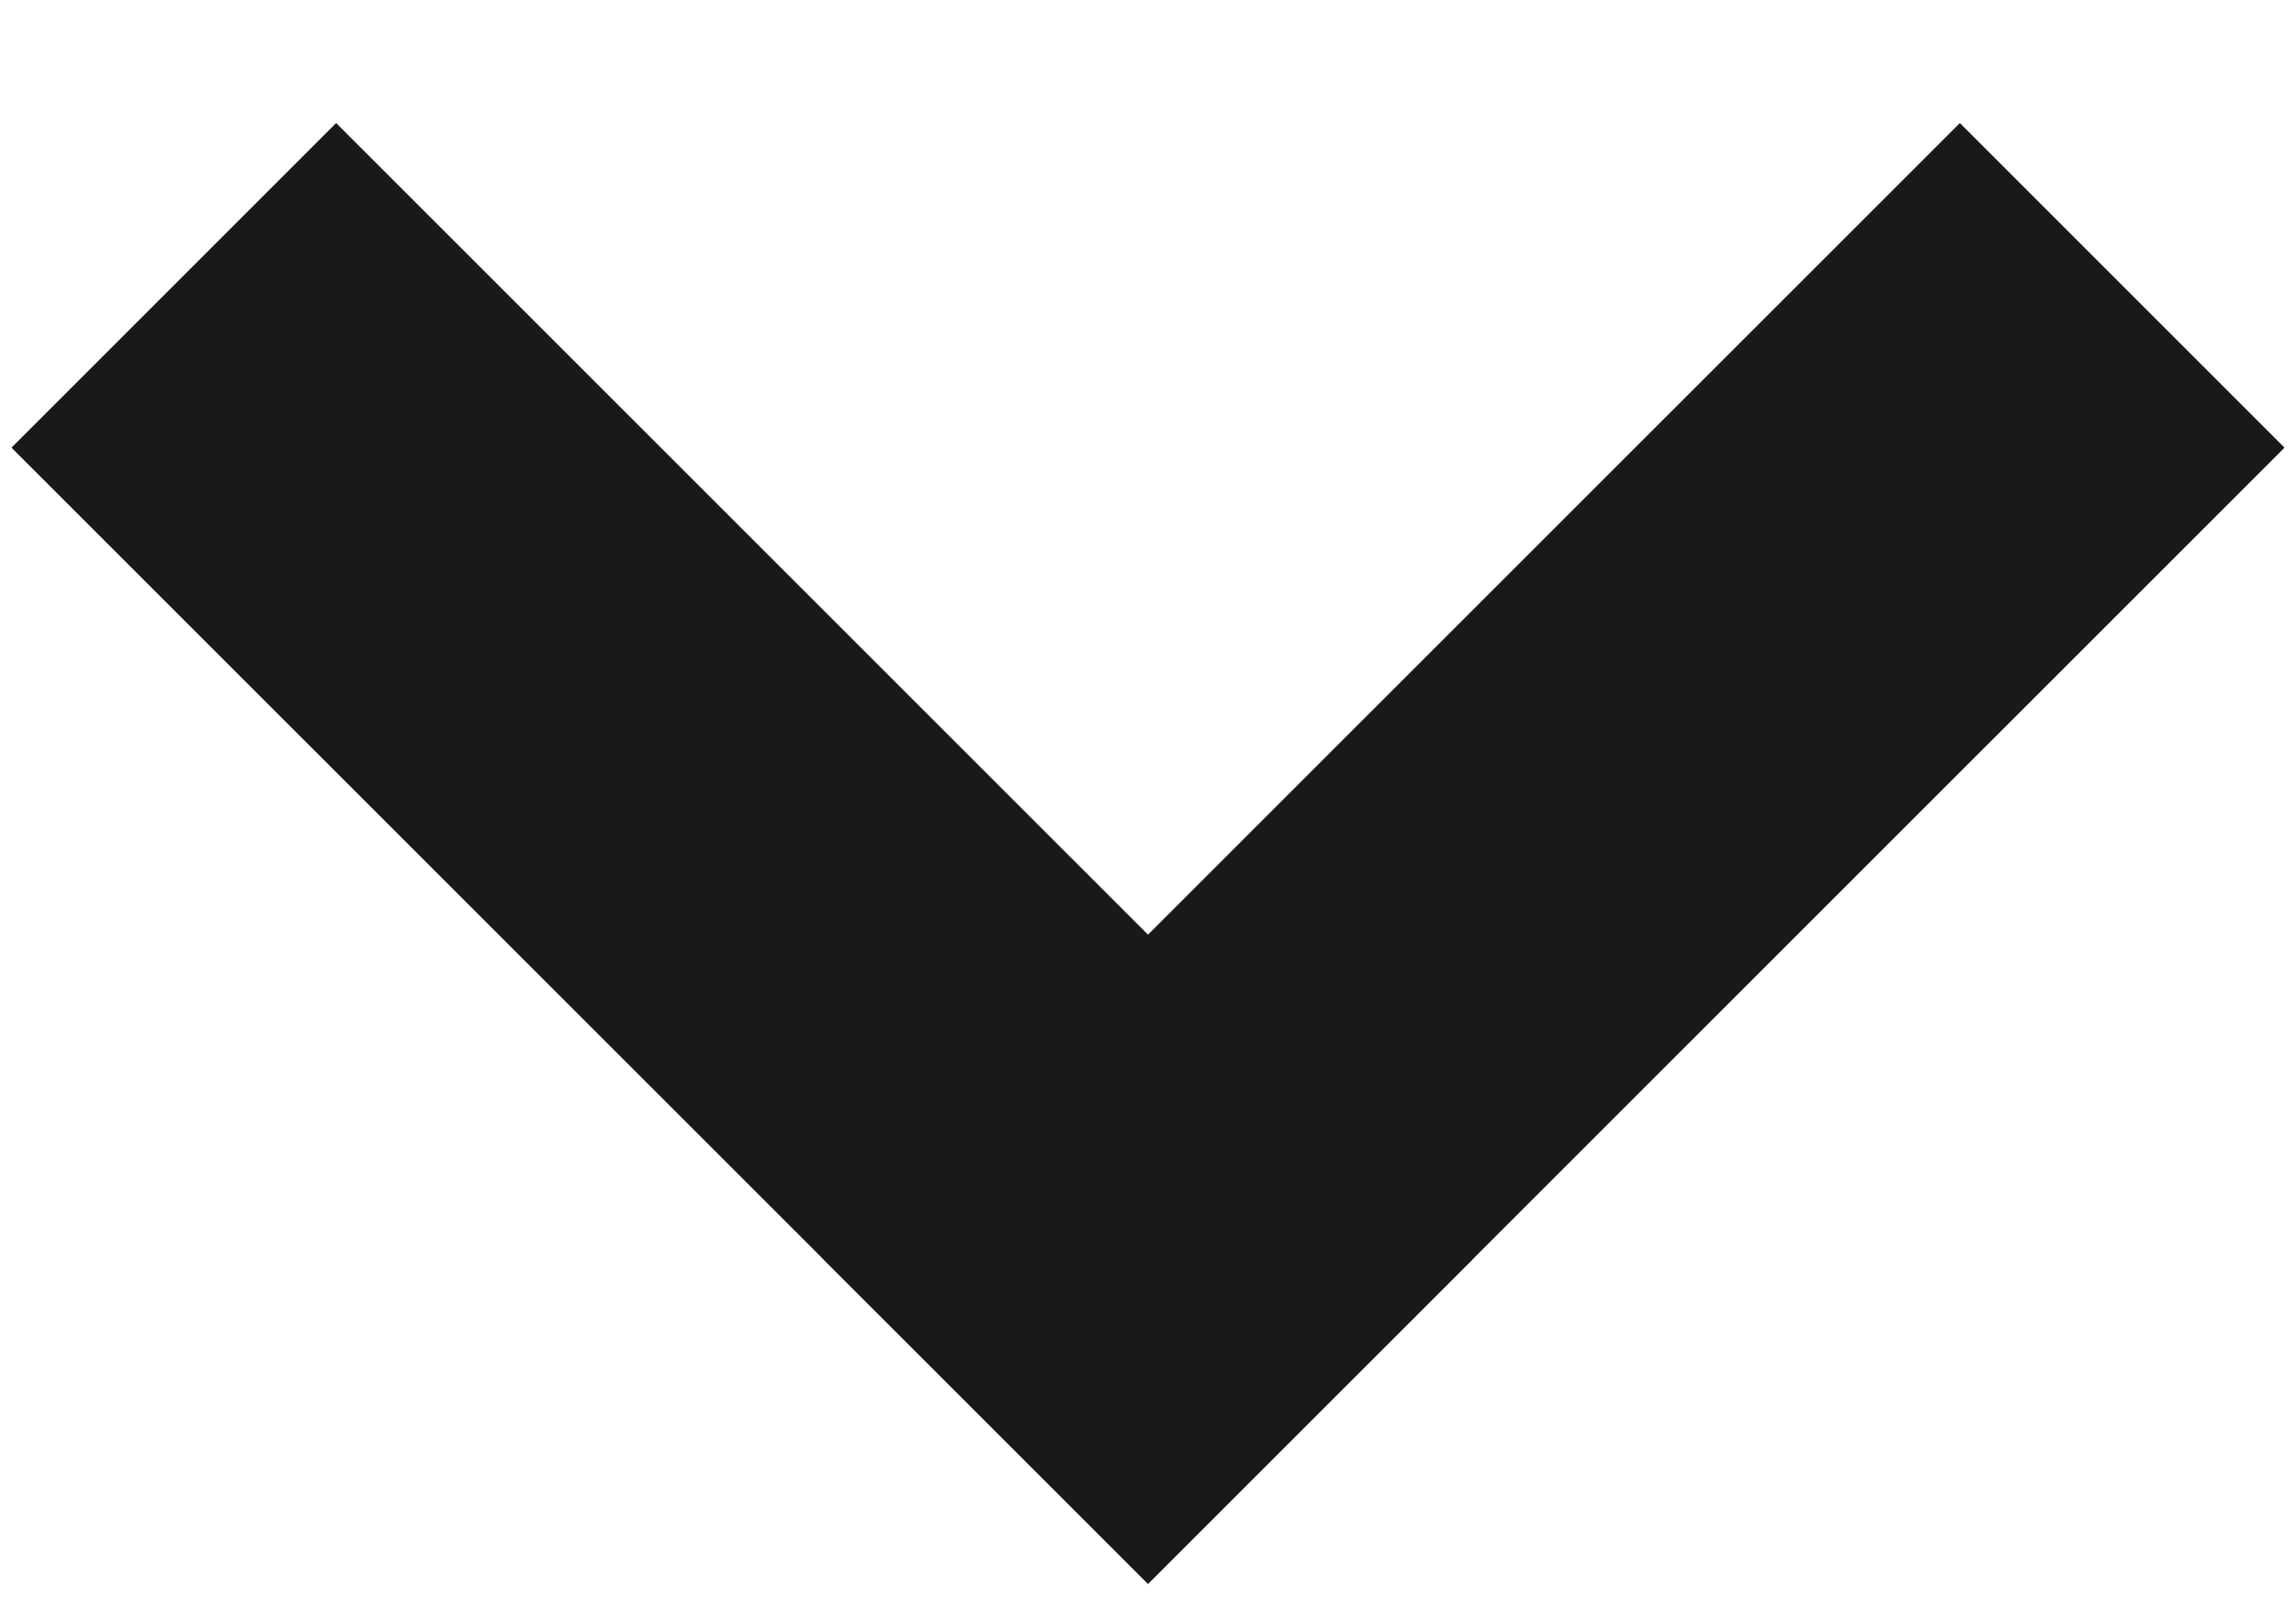
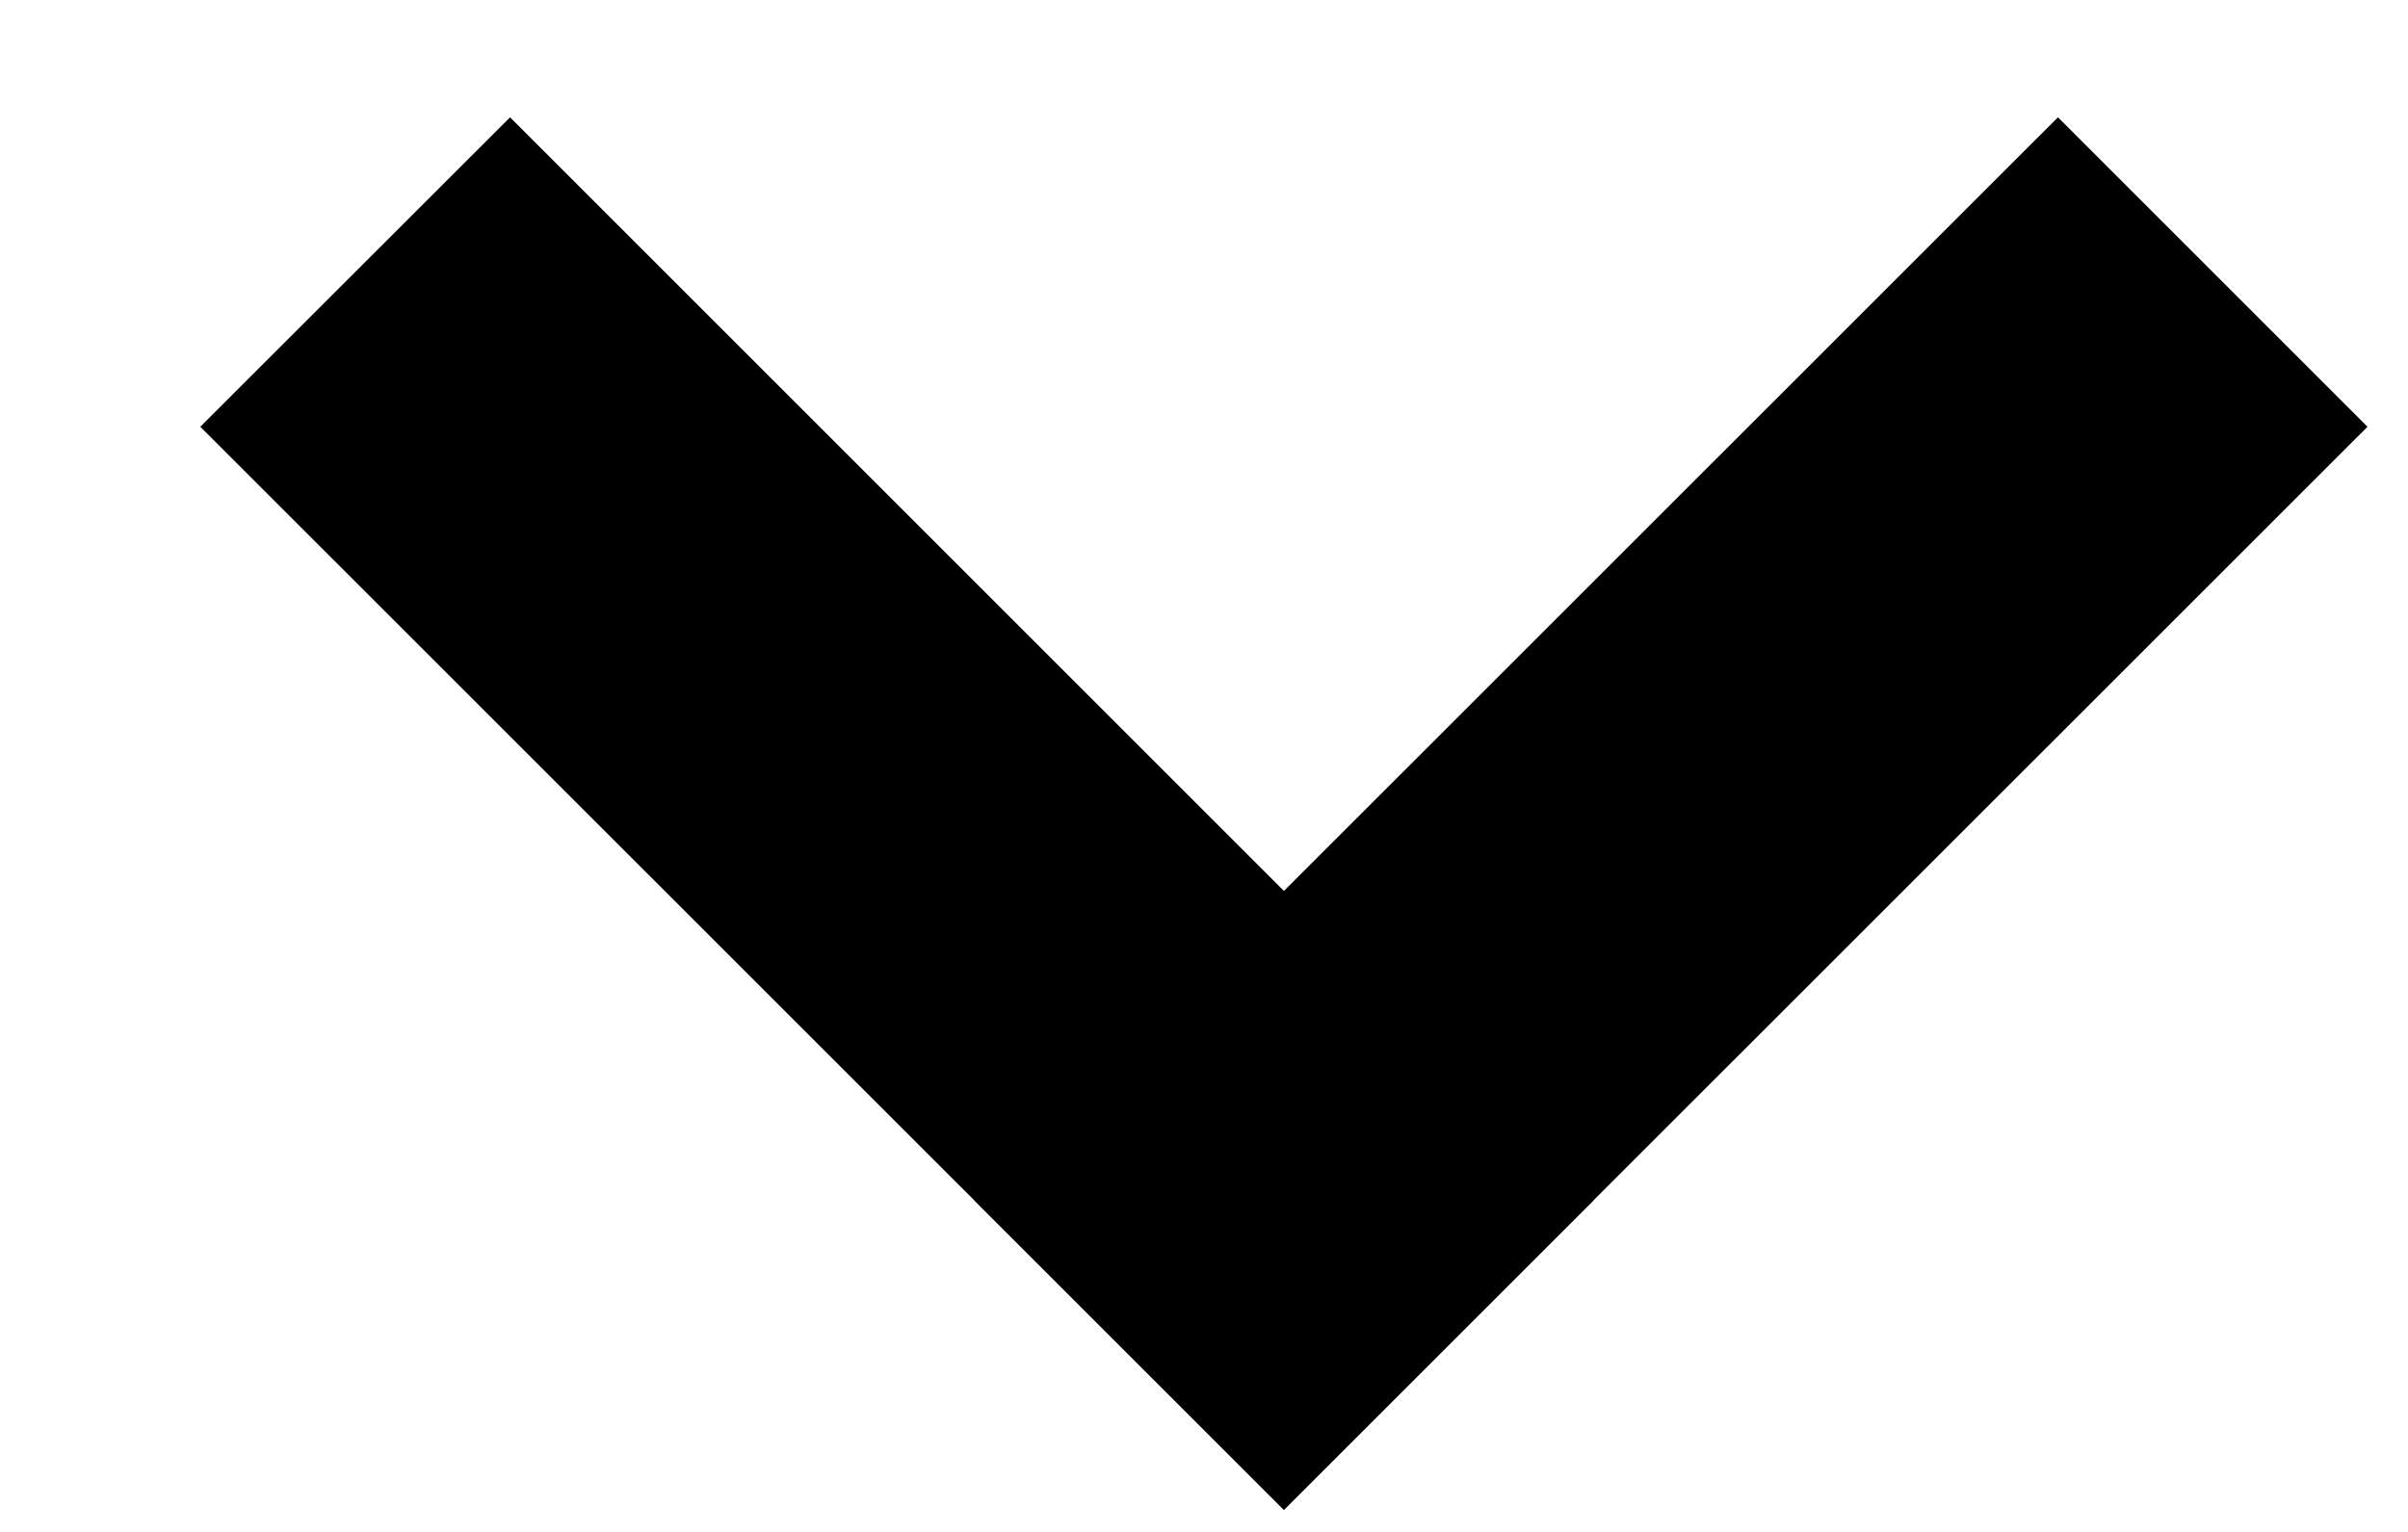
- <svg xmlns="http://www.w3.org/2000/svg" width="10" height="7" viewBox="0 0 10 7" fill="none">
-   <path d="M1.464 0.536L6.414 5.485L5 6.899L0.05 1.95L1.464 0.536Z" fill="#1A1818" />
-   <path d="M8.536 0.536L9.95 1.95L5 6.899L3.586 5.485L8.536 0.536Z" fill="#1A1818" />
+ <svg xmlns="http://www.w3.org/2000/svg" width="11" height="7" viewBox="0 0 11 7" fill="none">
+   <path d="M2.33 0.536L7.279 5.485L5.865 6.899L0.915 1.95L2.33 0.536Z" fill="currentColor" />
+   <path d="M9.401 0.536L10.815 1.95L5.865 6.899L4.451 5.485L9.401 0.536Z" fill="currentColor" />
</svg>
